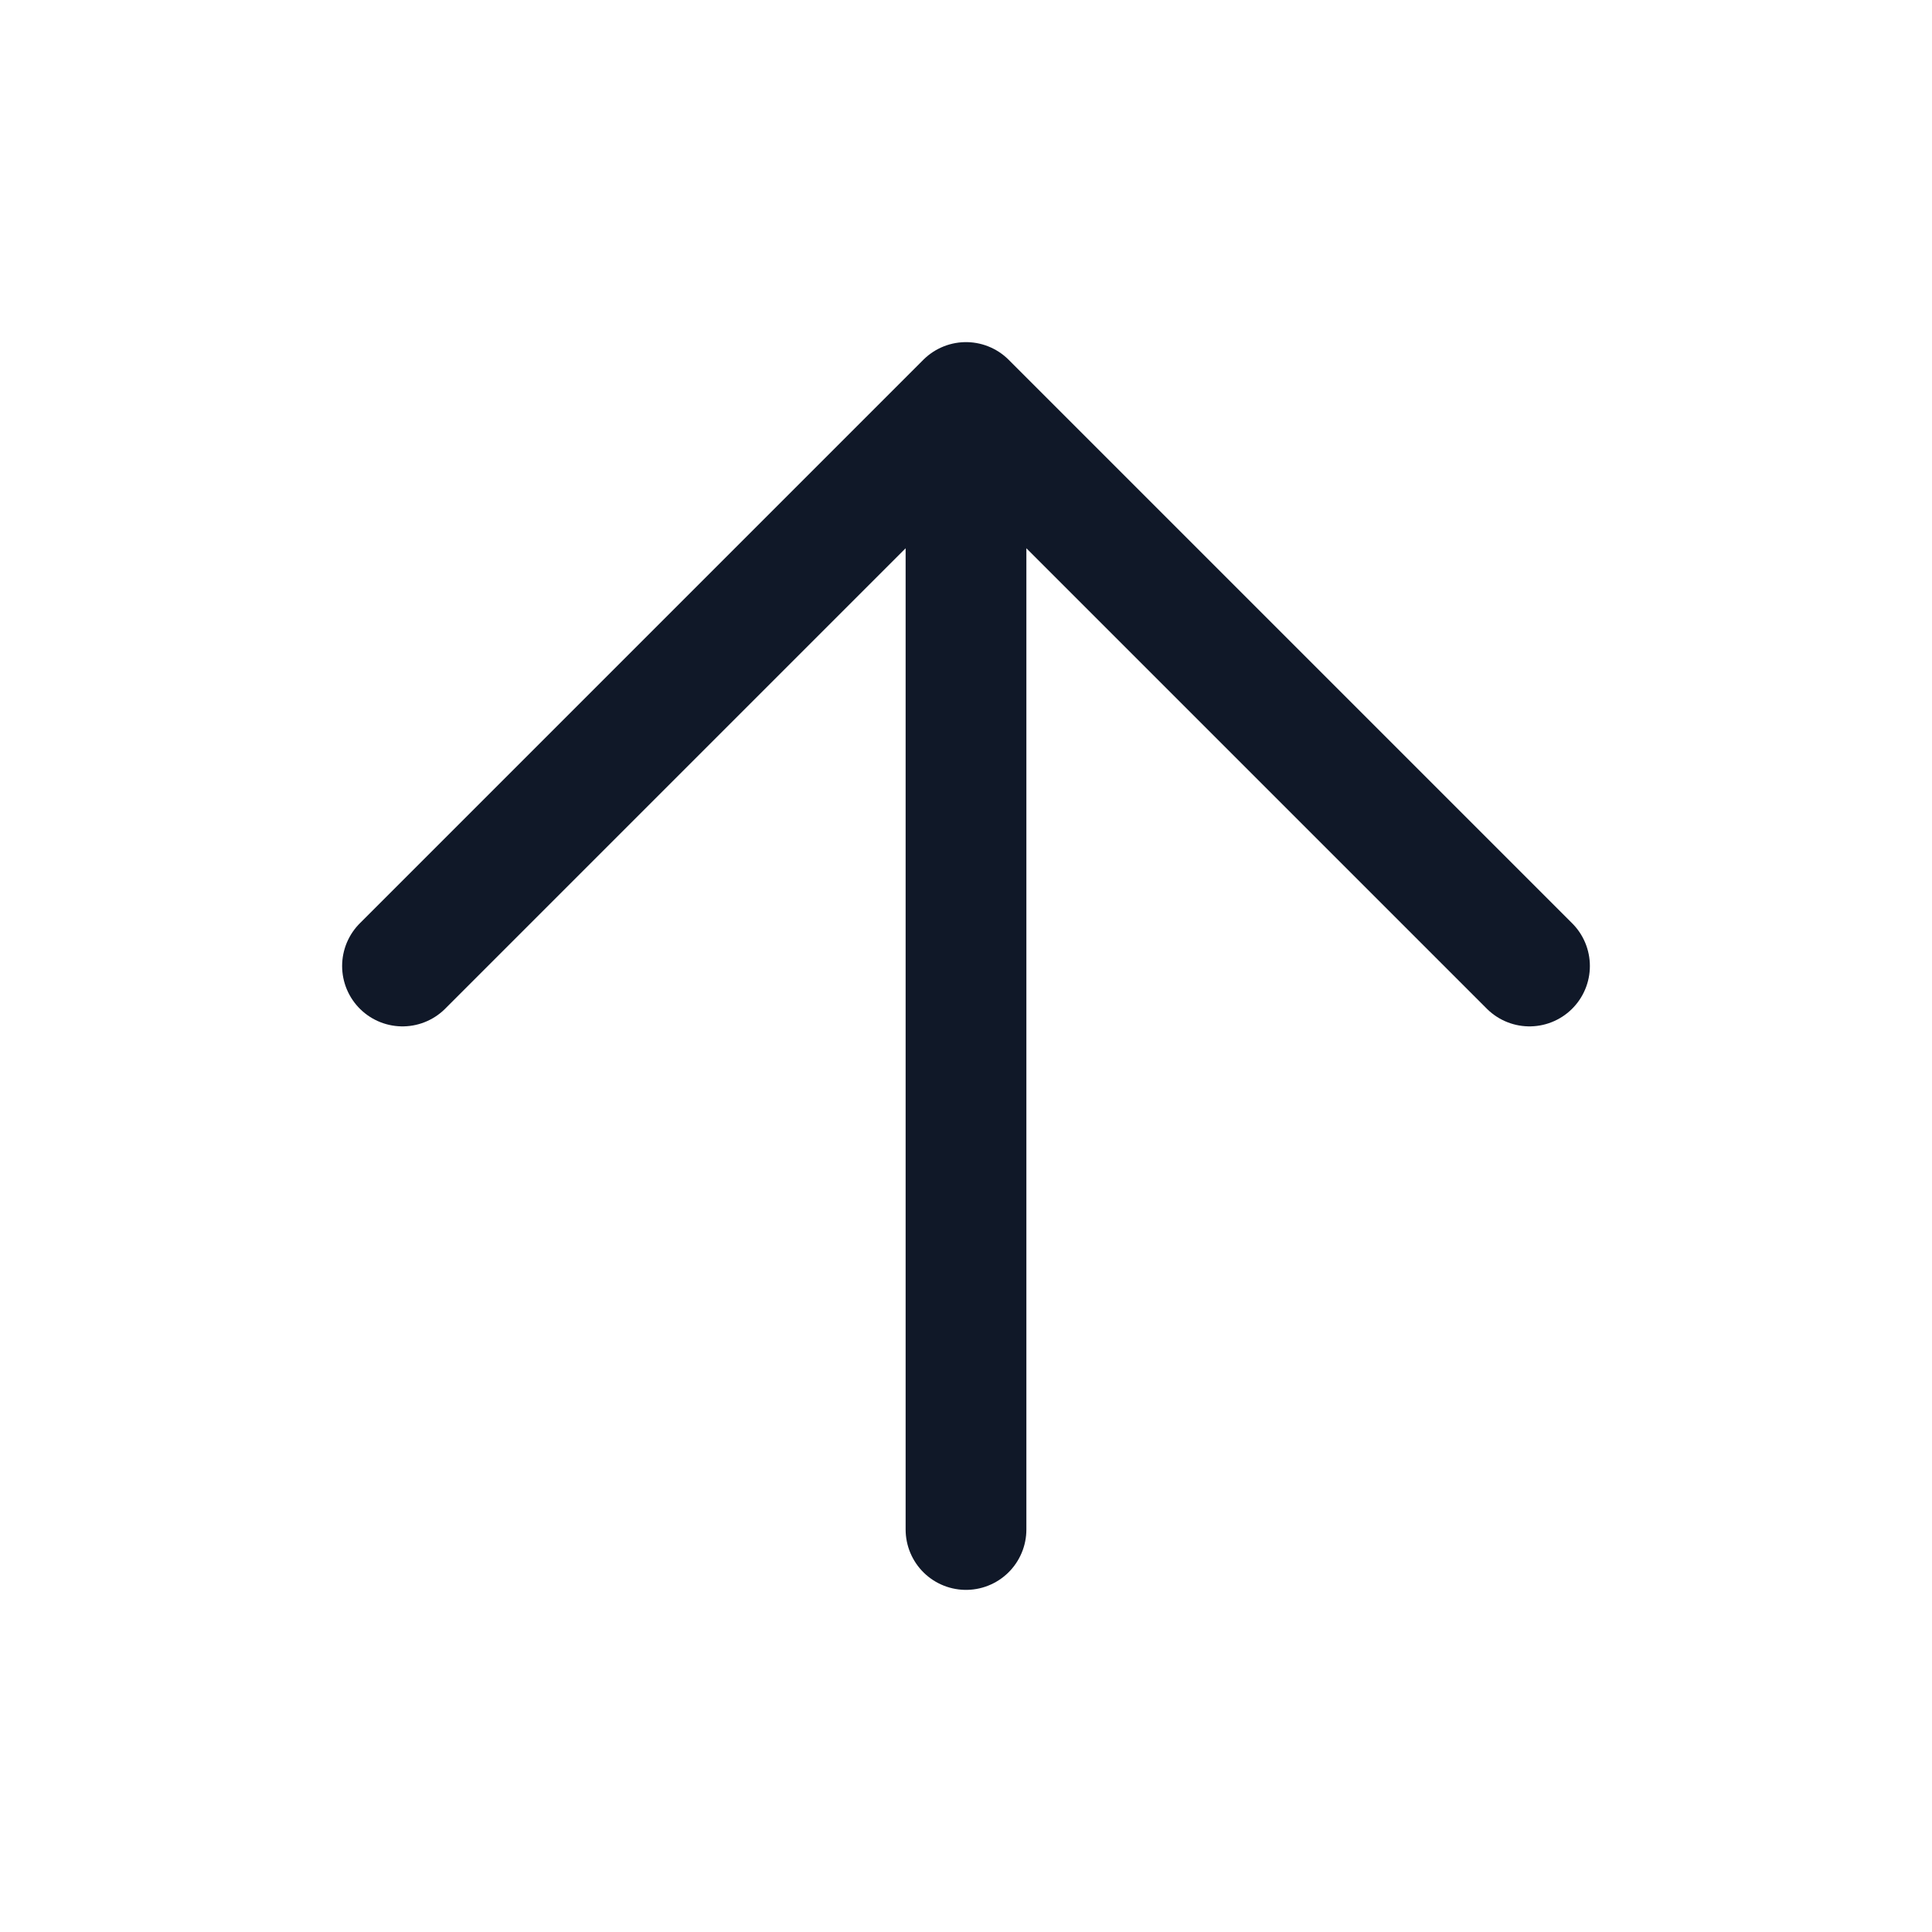
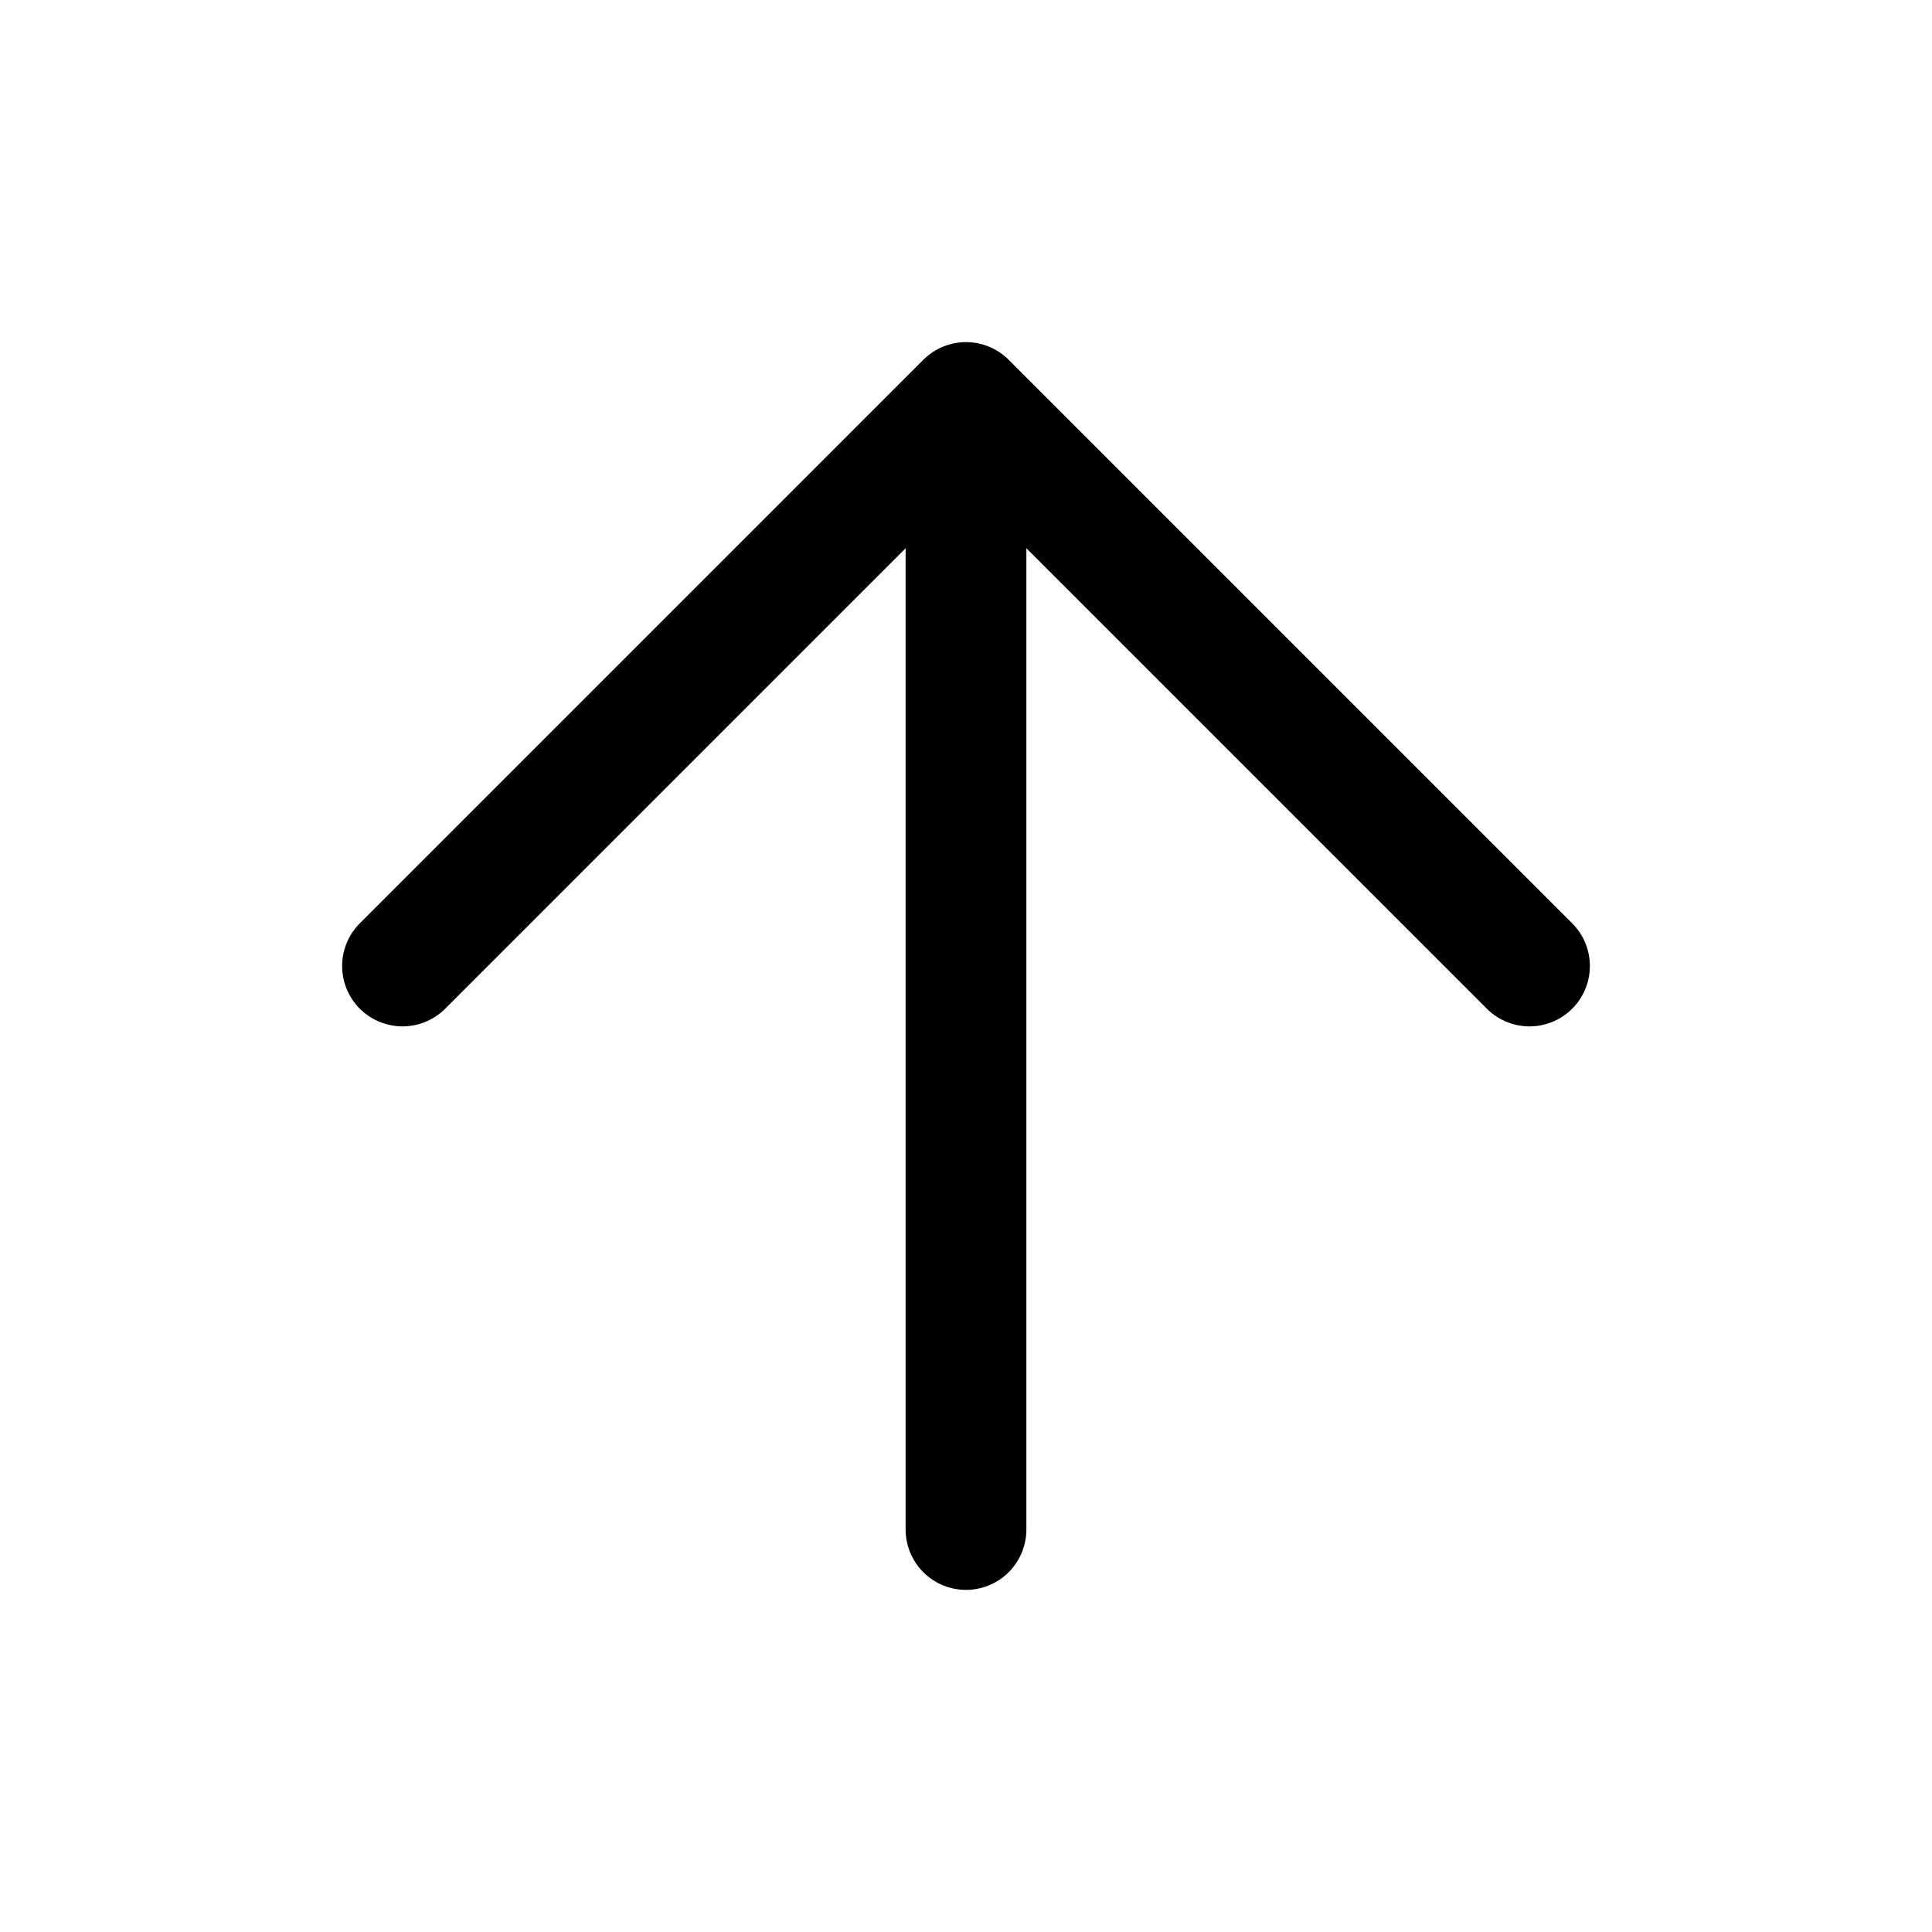
<svg xmlns="http://www.w3.org/2000/svg" width="24" height="24" viewBox="0 0 24 24" fill="none">
-   <path d="M12 19L12 5M12 5L5 12M12 5L19 12" stroke="#101828" stroke-width="1.5" stroke-linecap="round" stroke-linejoin="round" />
+   <path d="M12 19L12 5M12 5L5 12M12 5L19 12" stroke="currentColor" stroke-width="1.5" stroke-linecap="round" stroke-linejoin="round" />
</svg>
